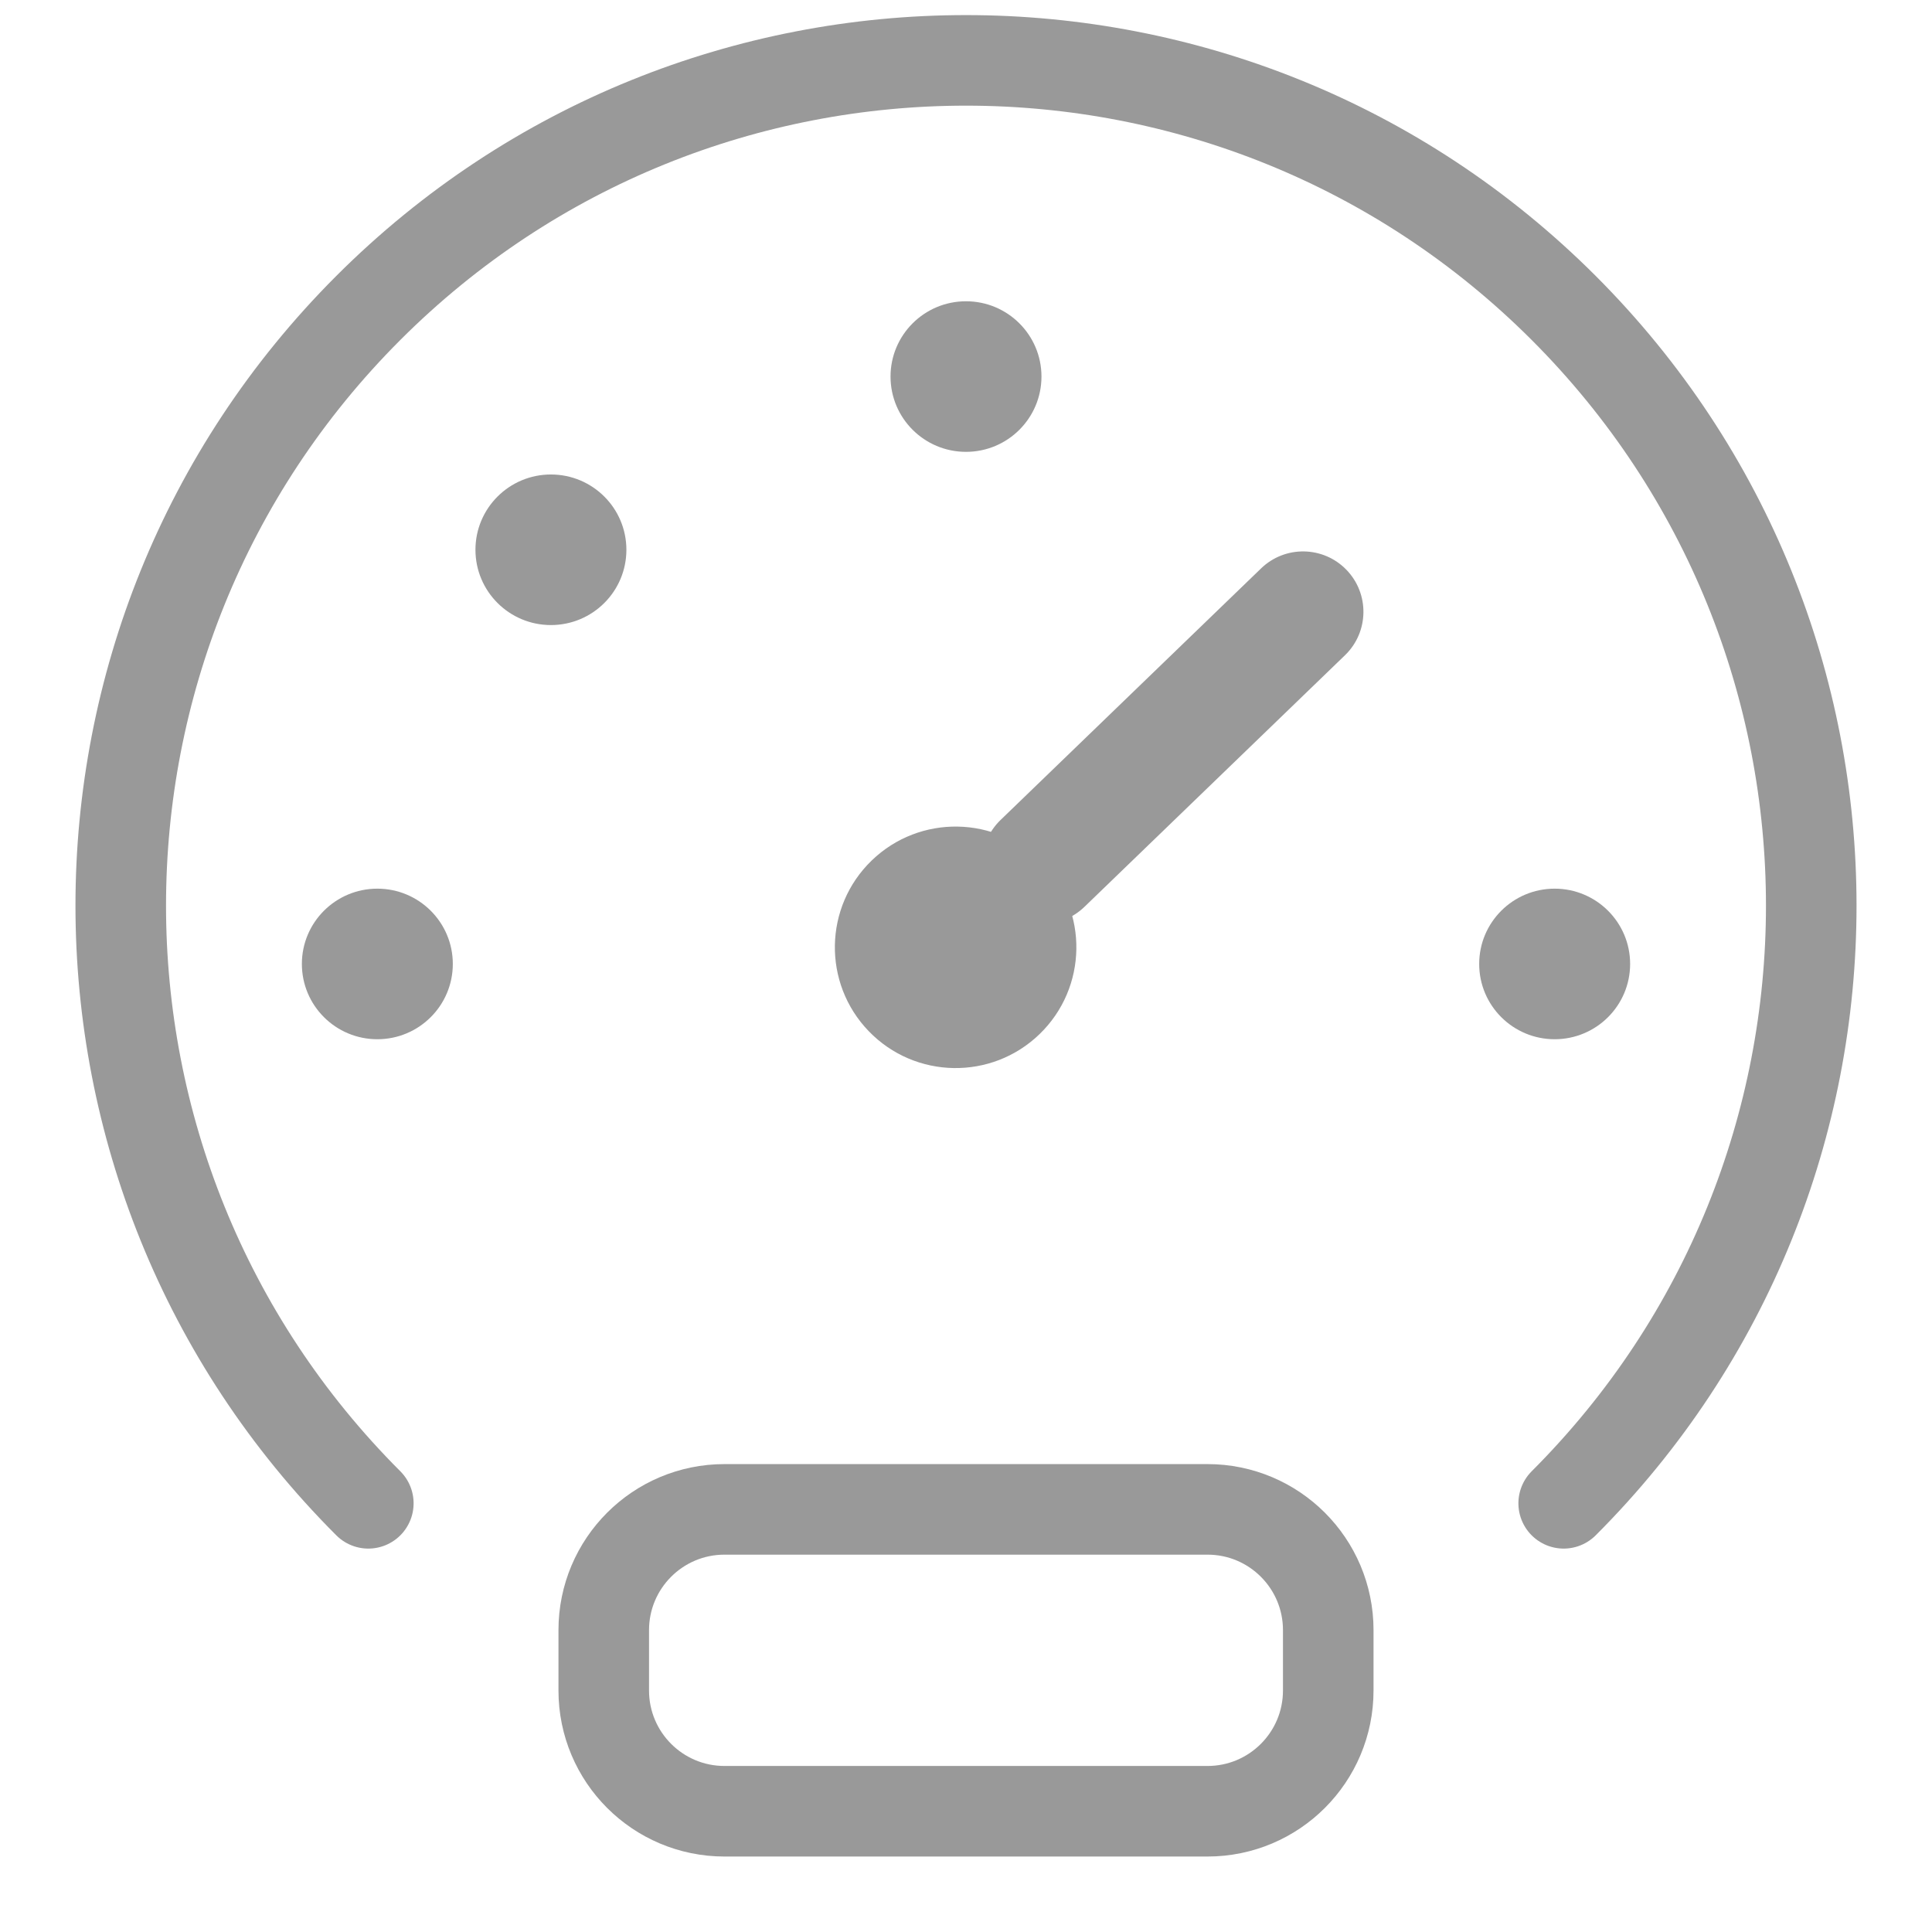
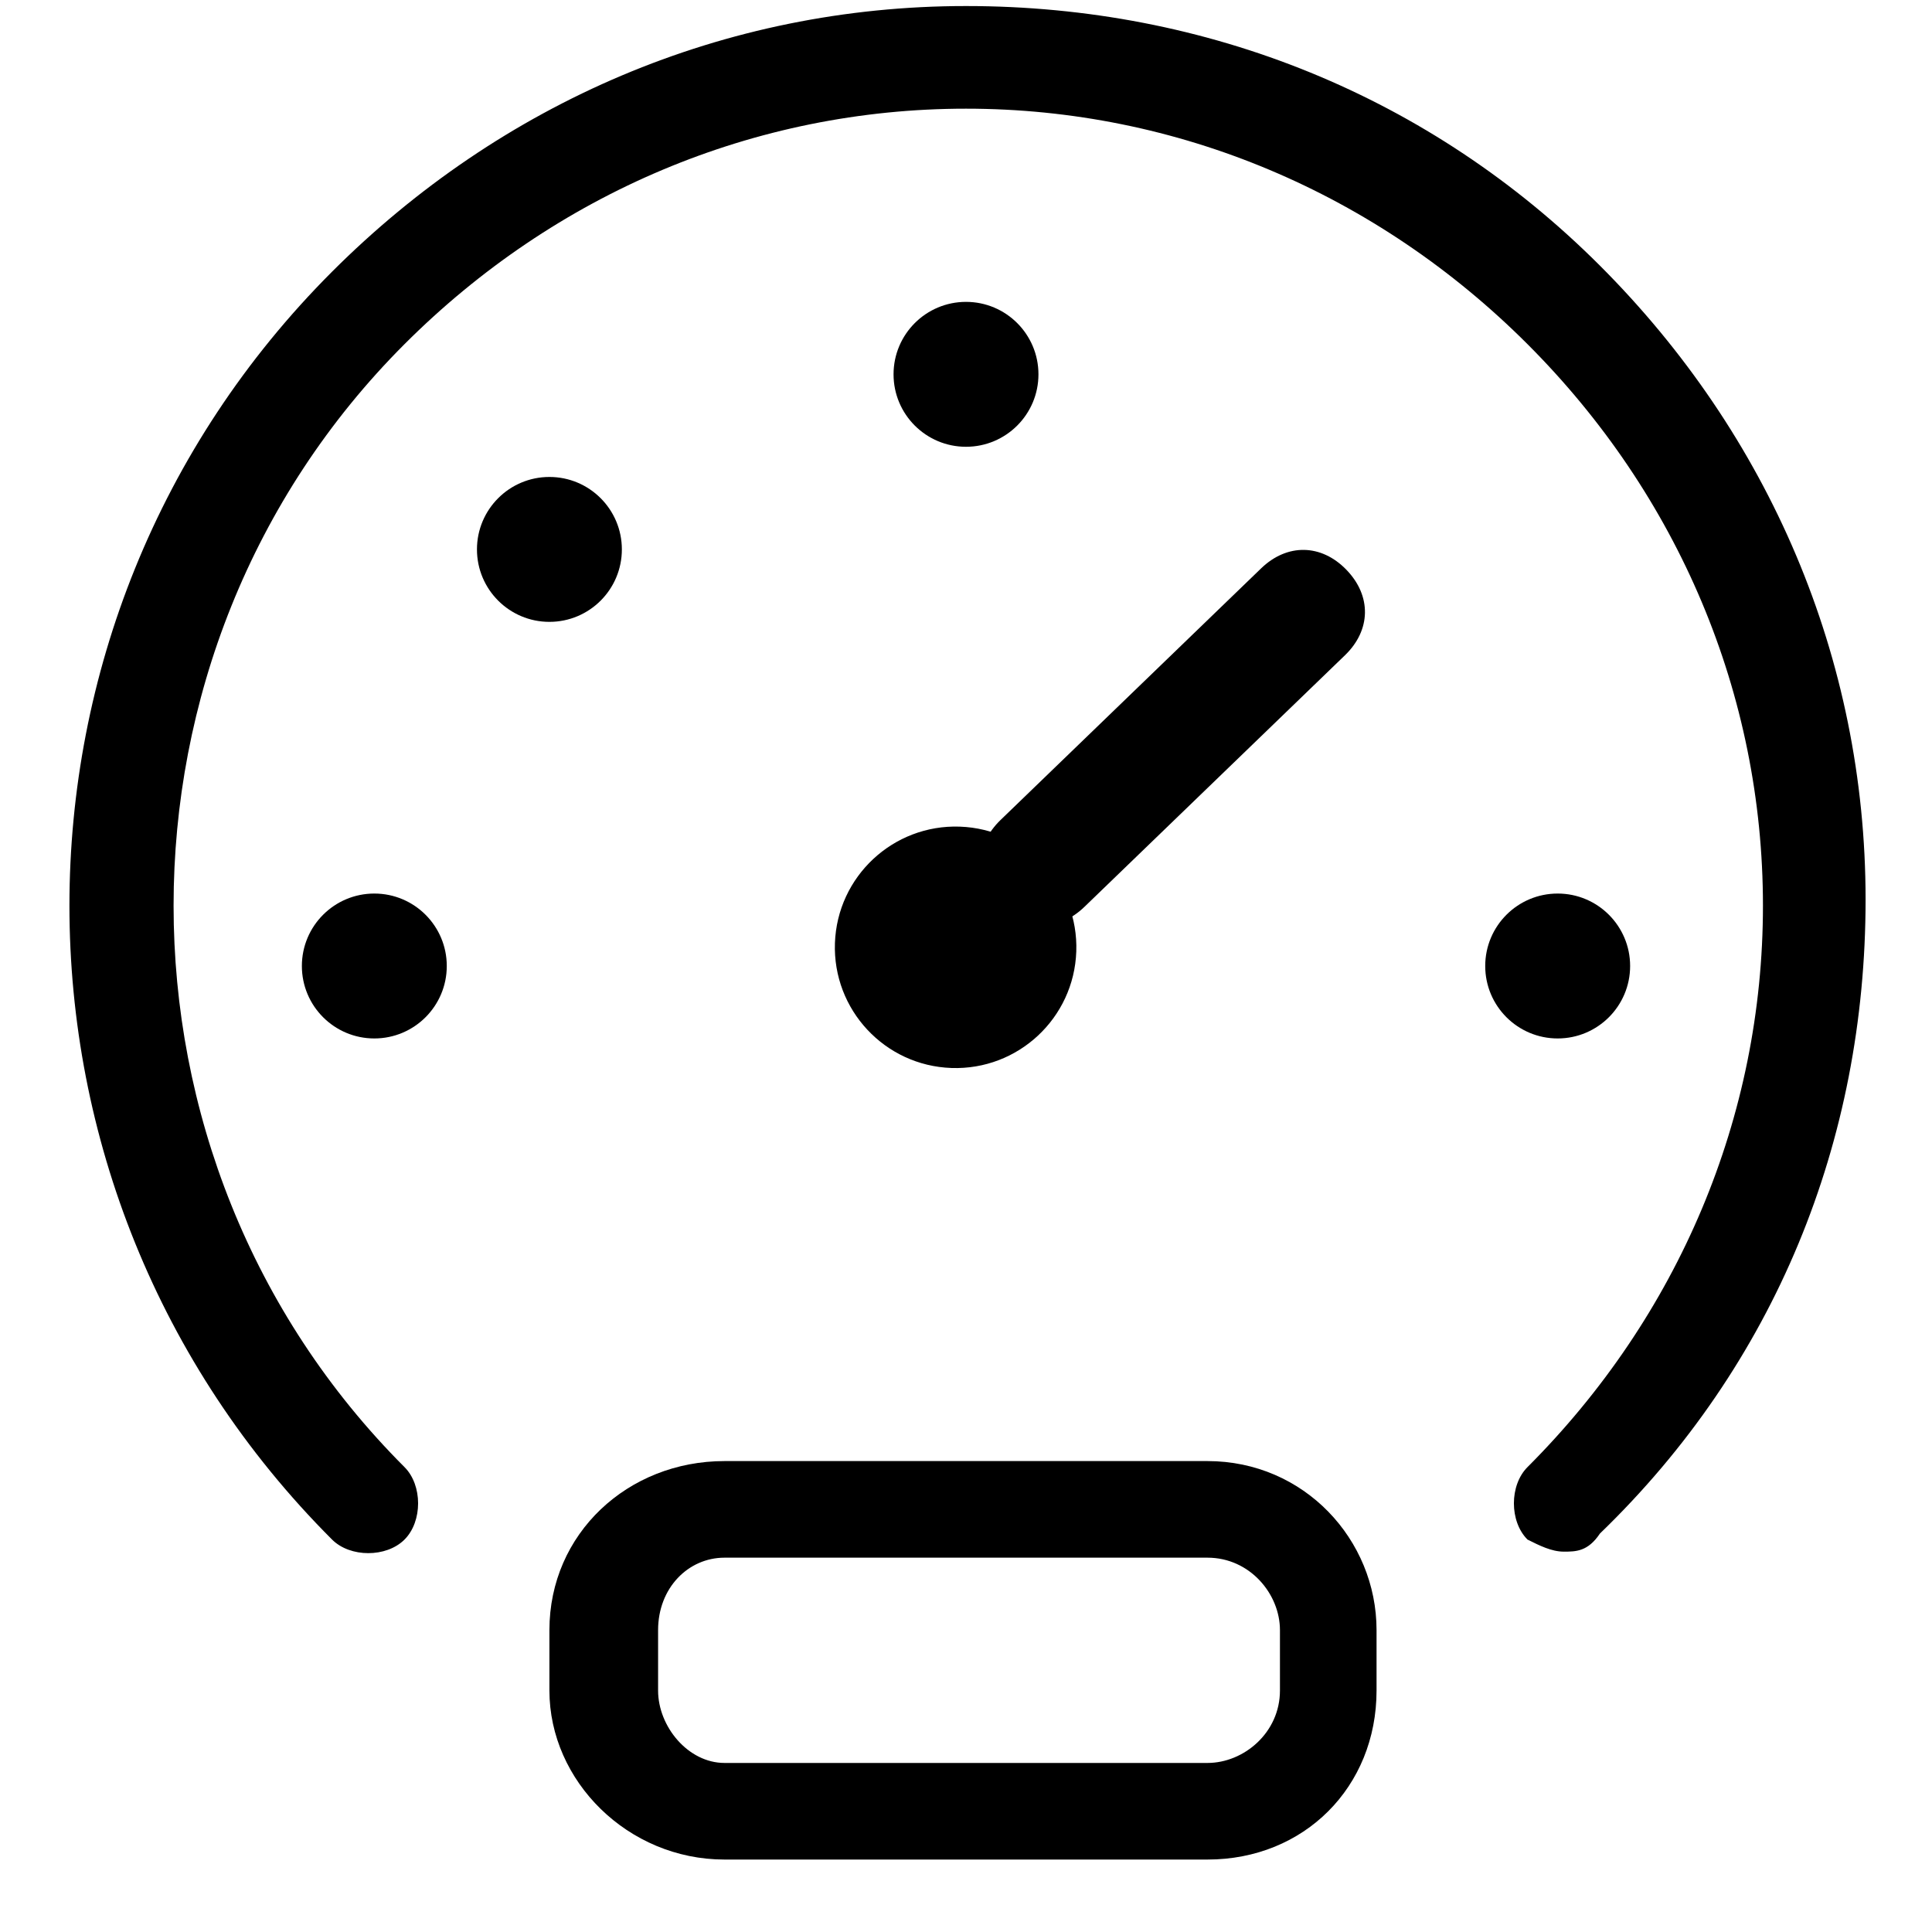
- <svg xmlns="http://www.w3.org/2000/svg" width="32px" height="32px" viewBox="0 0 32 32" version="1.1">
-   <defs />
-   <g id="Page-1" stroke="none" stroke-width="1" fill="none" fill-rule="evenodd">
+ <svg xmlns="http://www.w3.org/2000/svg" version="1.1" id="Layer_1" x="0px" y="0px" viewBox="0 0 32 32" style="enable-background:new 0 0 32 32;" xml:space="preserve">
+   <g id="Page-1">
    <g id="admindashboard">
-       <g id="001-dashboard-1" transform="translate(5, 4)" fill-rule="nonzero" fill="#999999">
-         <ellipse id="Oval" cx="11" cy="2.237" rx="1.25" ry="1.247" />
-         <ellipse id="Oval" cx="1.25" cy="11.966" rx="1.25" ry="1.247" />
-         <ellipse id="Oval" cx="4.125" cy="5.106" rx="1.25" ry="1.247" />
-         <ellipse id="Oval" cx="20.75" cy="11.966" rx="1.25" ry="1.247" />
+       <g id="_x30_01-dashboard-1" transform="translate(5, 4)">
+         <ellipse id="Oval" cx="11" cy="2.2" rx="1.2" ry="1.2" />
+         <ellipse id="Oval_1_" cx="1.2" cy="12" rx="1.2" ry="1.2" />
+         <ellipse id="Oval_2_" cx="4.1" cy="5.1" rx="1.2" ry="1.2" />
+         <ellipse id="Oval_3_" cx="20.8" cy="12" rx="1.2" ry="1.2" />
      </g>
-       <rect id="Rectangle" stroke="#999999" stroke-width="1.5" x="10" y="25" width="12" height="5" rx="2" />
-       <path d="M16,29 C23.732,29 30,22.732 30,15 C30,7.268 23.732,1 16,1 C8.268,1 2,7.268 2,15" id="Oval-2" stroke="#999999" stroke-width="1.5" stroke-linecap="round" transform="translate(16, 15) rotate(-45) translate(-16, -15) " />
-       <g id="Group" transform="translate(18.34569, 13.2593) rotate(-44) translate(-18.34569, -13.2593) translate(12.84569, 11.2593)" fill="#999999">
-         <circle id="Oval-3" cx="2" cy="2" r="2" />
-         <rect id="Rectangle-2" x="3" y="1" width="8" height="2" rx="1" />
+       <path d="M20,30.8h-8c-1.6,0-2.9-1.3-2.9-2.8v-1c0-1.6,1.3-2.8,2.9-2.8h8c1.6,0,2.8,1.3,2.8,2.8v1C22.8,29.6,21.6,30.8,20,30.8z     M12,25.8c-0.6,0-1.1,0.5-1.1,1.2v1c0,0.6,0.5,1.2,1.1,1.2h8c0.6,0,1.2-0.5,1.2-1.2v-1c0-0.6-0.5-1.2-1.2-1.2H12z" />
+       <path d="M25.9,25.7c-0.2,0-0.4-0.1-0.6-0.2c-0.3-0.3-0.3-0.9,0-1.2c2.5-2.5,3.9-5.8,3.9-9.3s-1.4-6.8-3.9-9.3    c-2.5-2.5-5.8-3.9-9.3-3.9c-3.5,0-6.8,1.4-9.3,3.9c-5.1,5.1-5.1,13.5,0,18.6c0.3,0.3,0.3,0.9,0,1.2c-0.3,0.3-0.9,0.3-1.2,0    c-5.8-5.8-5.8-15.2,0-21C8.3,1.7,12,0.1,16,0.1c4,0,7.7,1.5,10.5,4.3c2.8,2.8,4.4,6.5,4.4,10.5s-1.5,7.7-4.4,10.5    C26.3,25.7,26.1,25.7,25.9,25.7z" />
+       <g id="Group" transform="translate(18.34569, 13.2593) rotate(-44) translate(-18.34569, -13.2593) translate(12.84569, 11.2593)">
+         <ellipse id="Oval-3" transform="matrix(0.7193 -0.6947 0.6947 0.7193 -0.828 1.9506)" cx="2" cy="2" rx="2" ry="2" />
+         <path id="Rectangle-2" d="M4,1l6,0c0.6,0,1,0.4,1,1l0,0c0,0.6-0.4,1-1,1L4,3C3.4,3,3,2.6,3,2l0,0C3,1.4,3.4,1,4,1z" />
      </g>
    </g>
  </g>
</svg>
